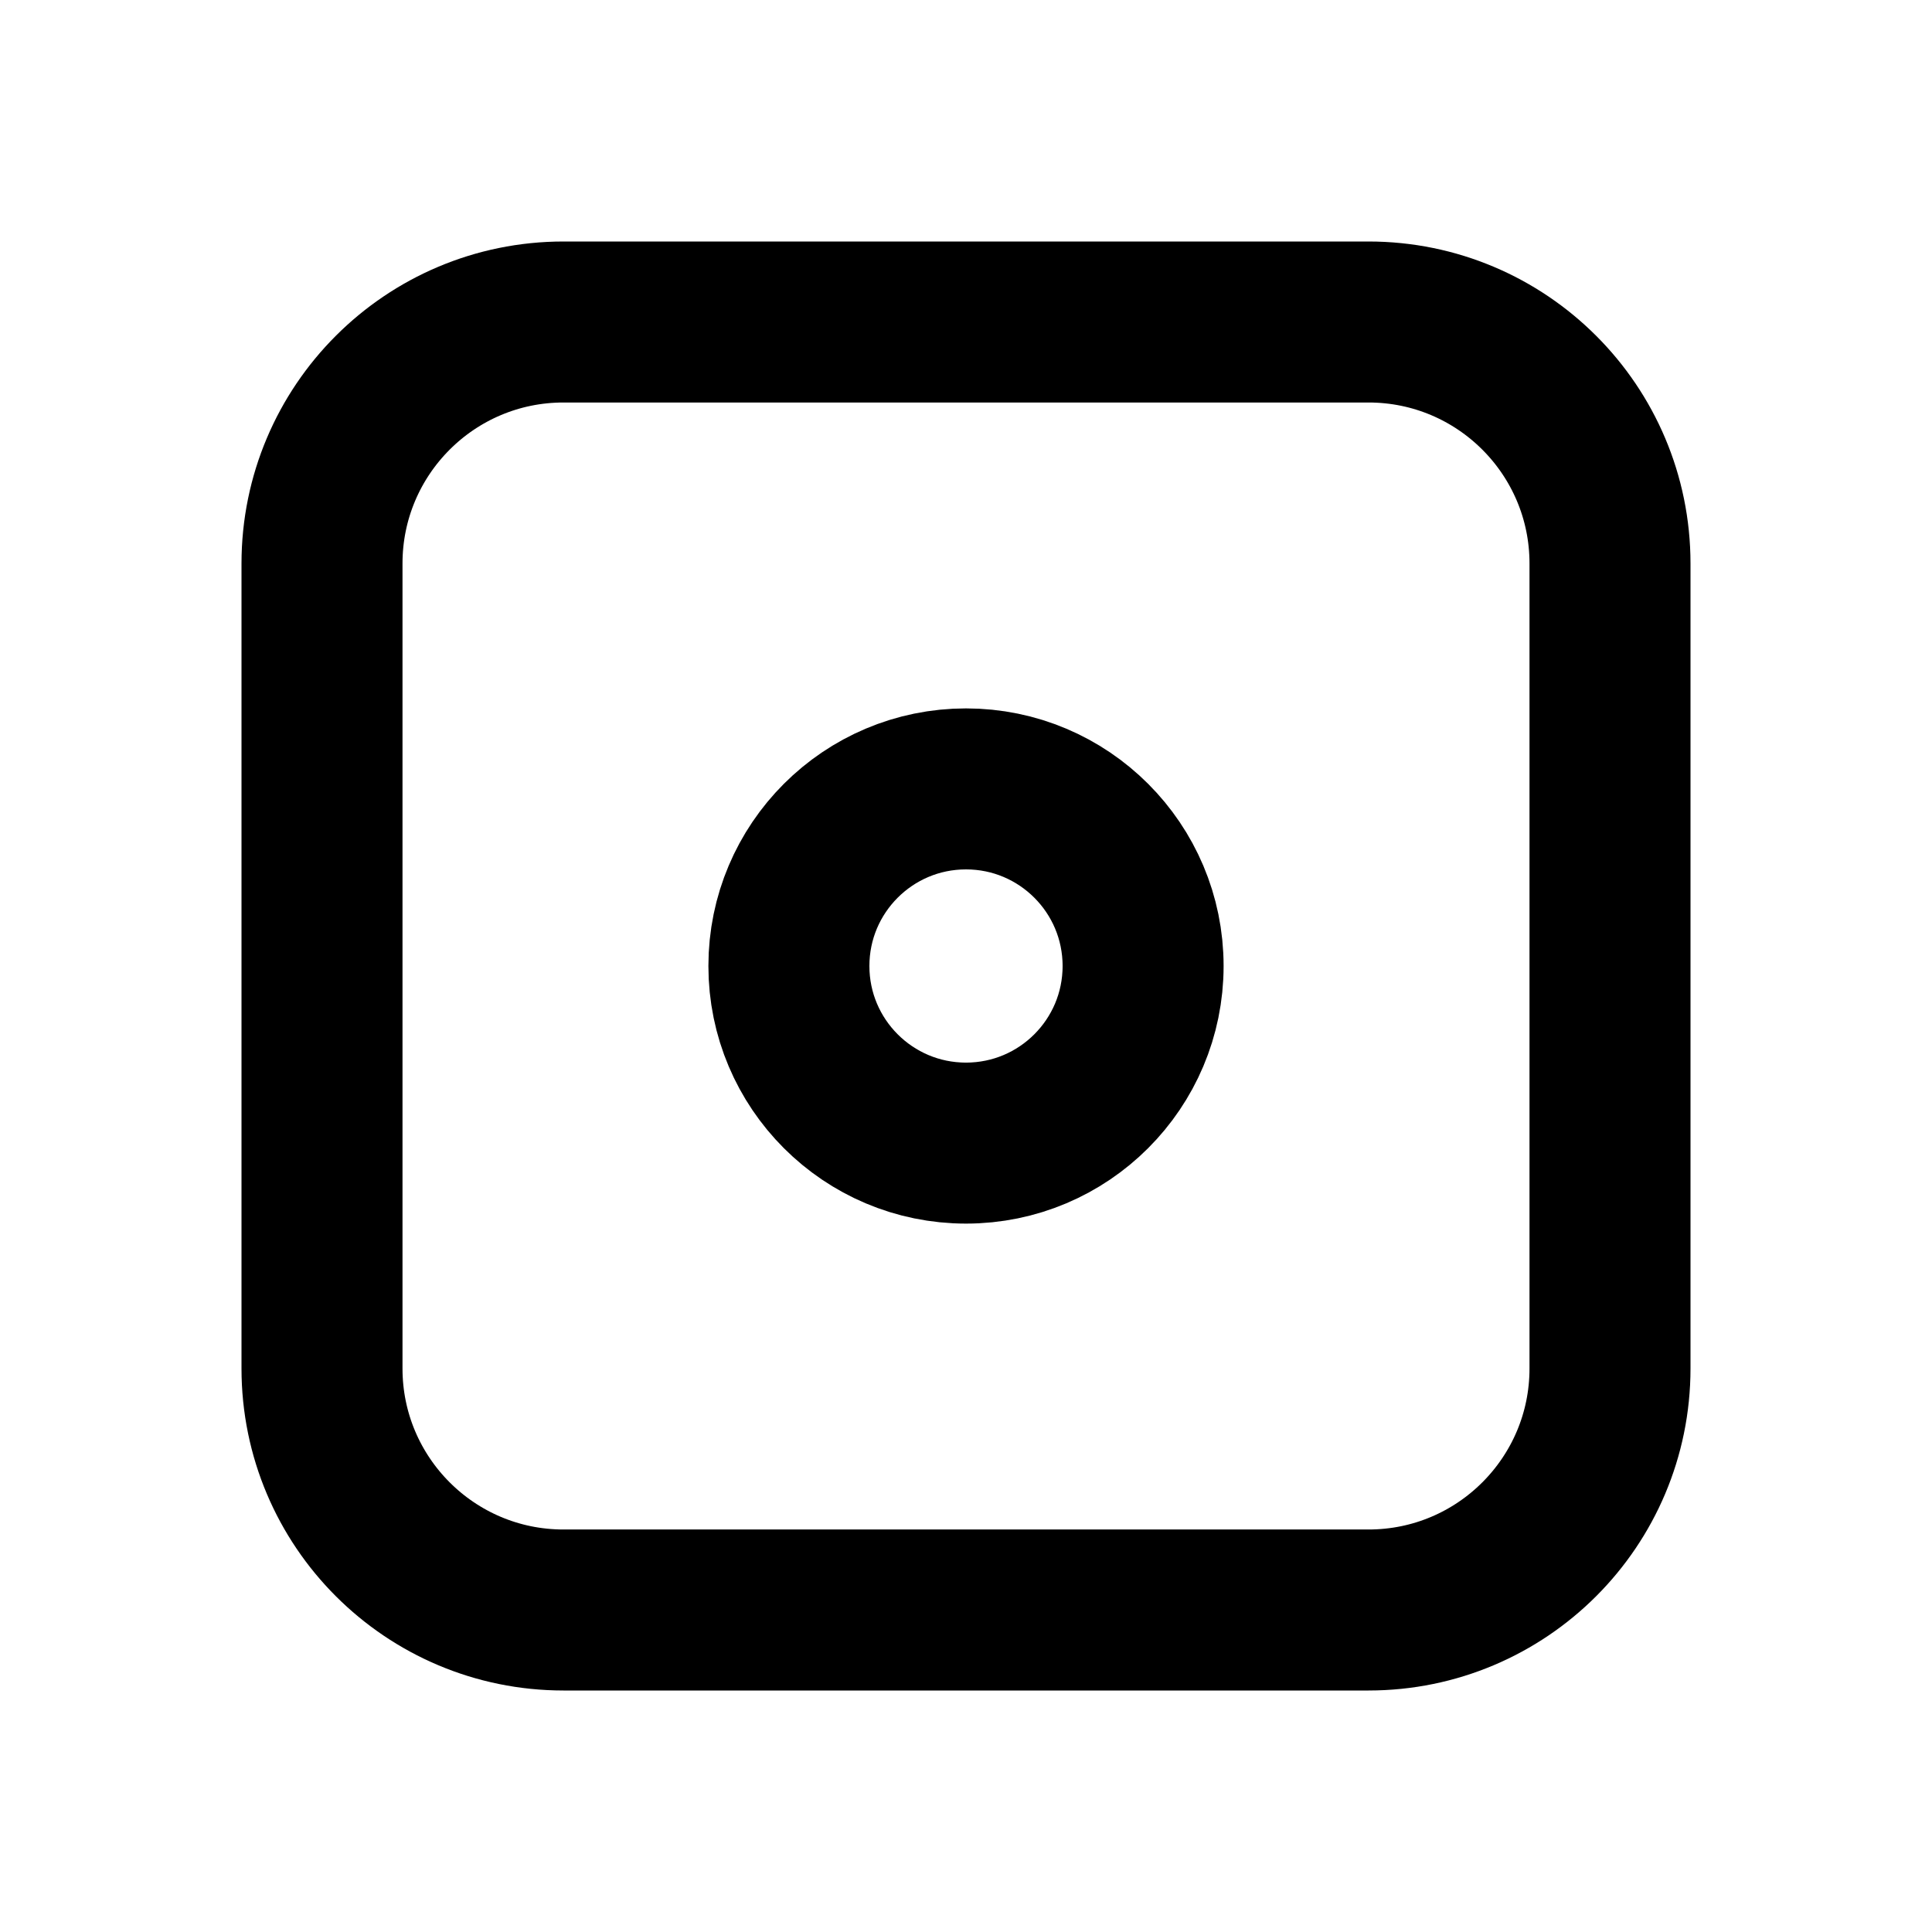
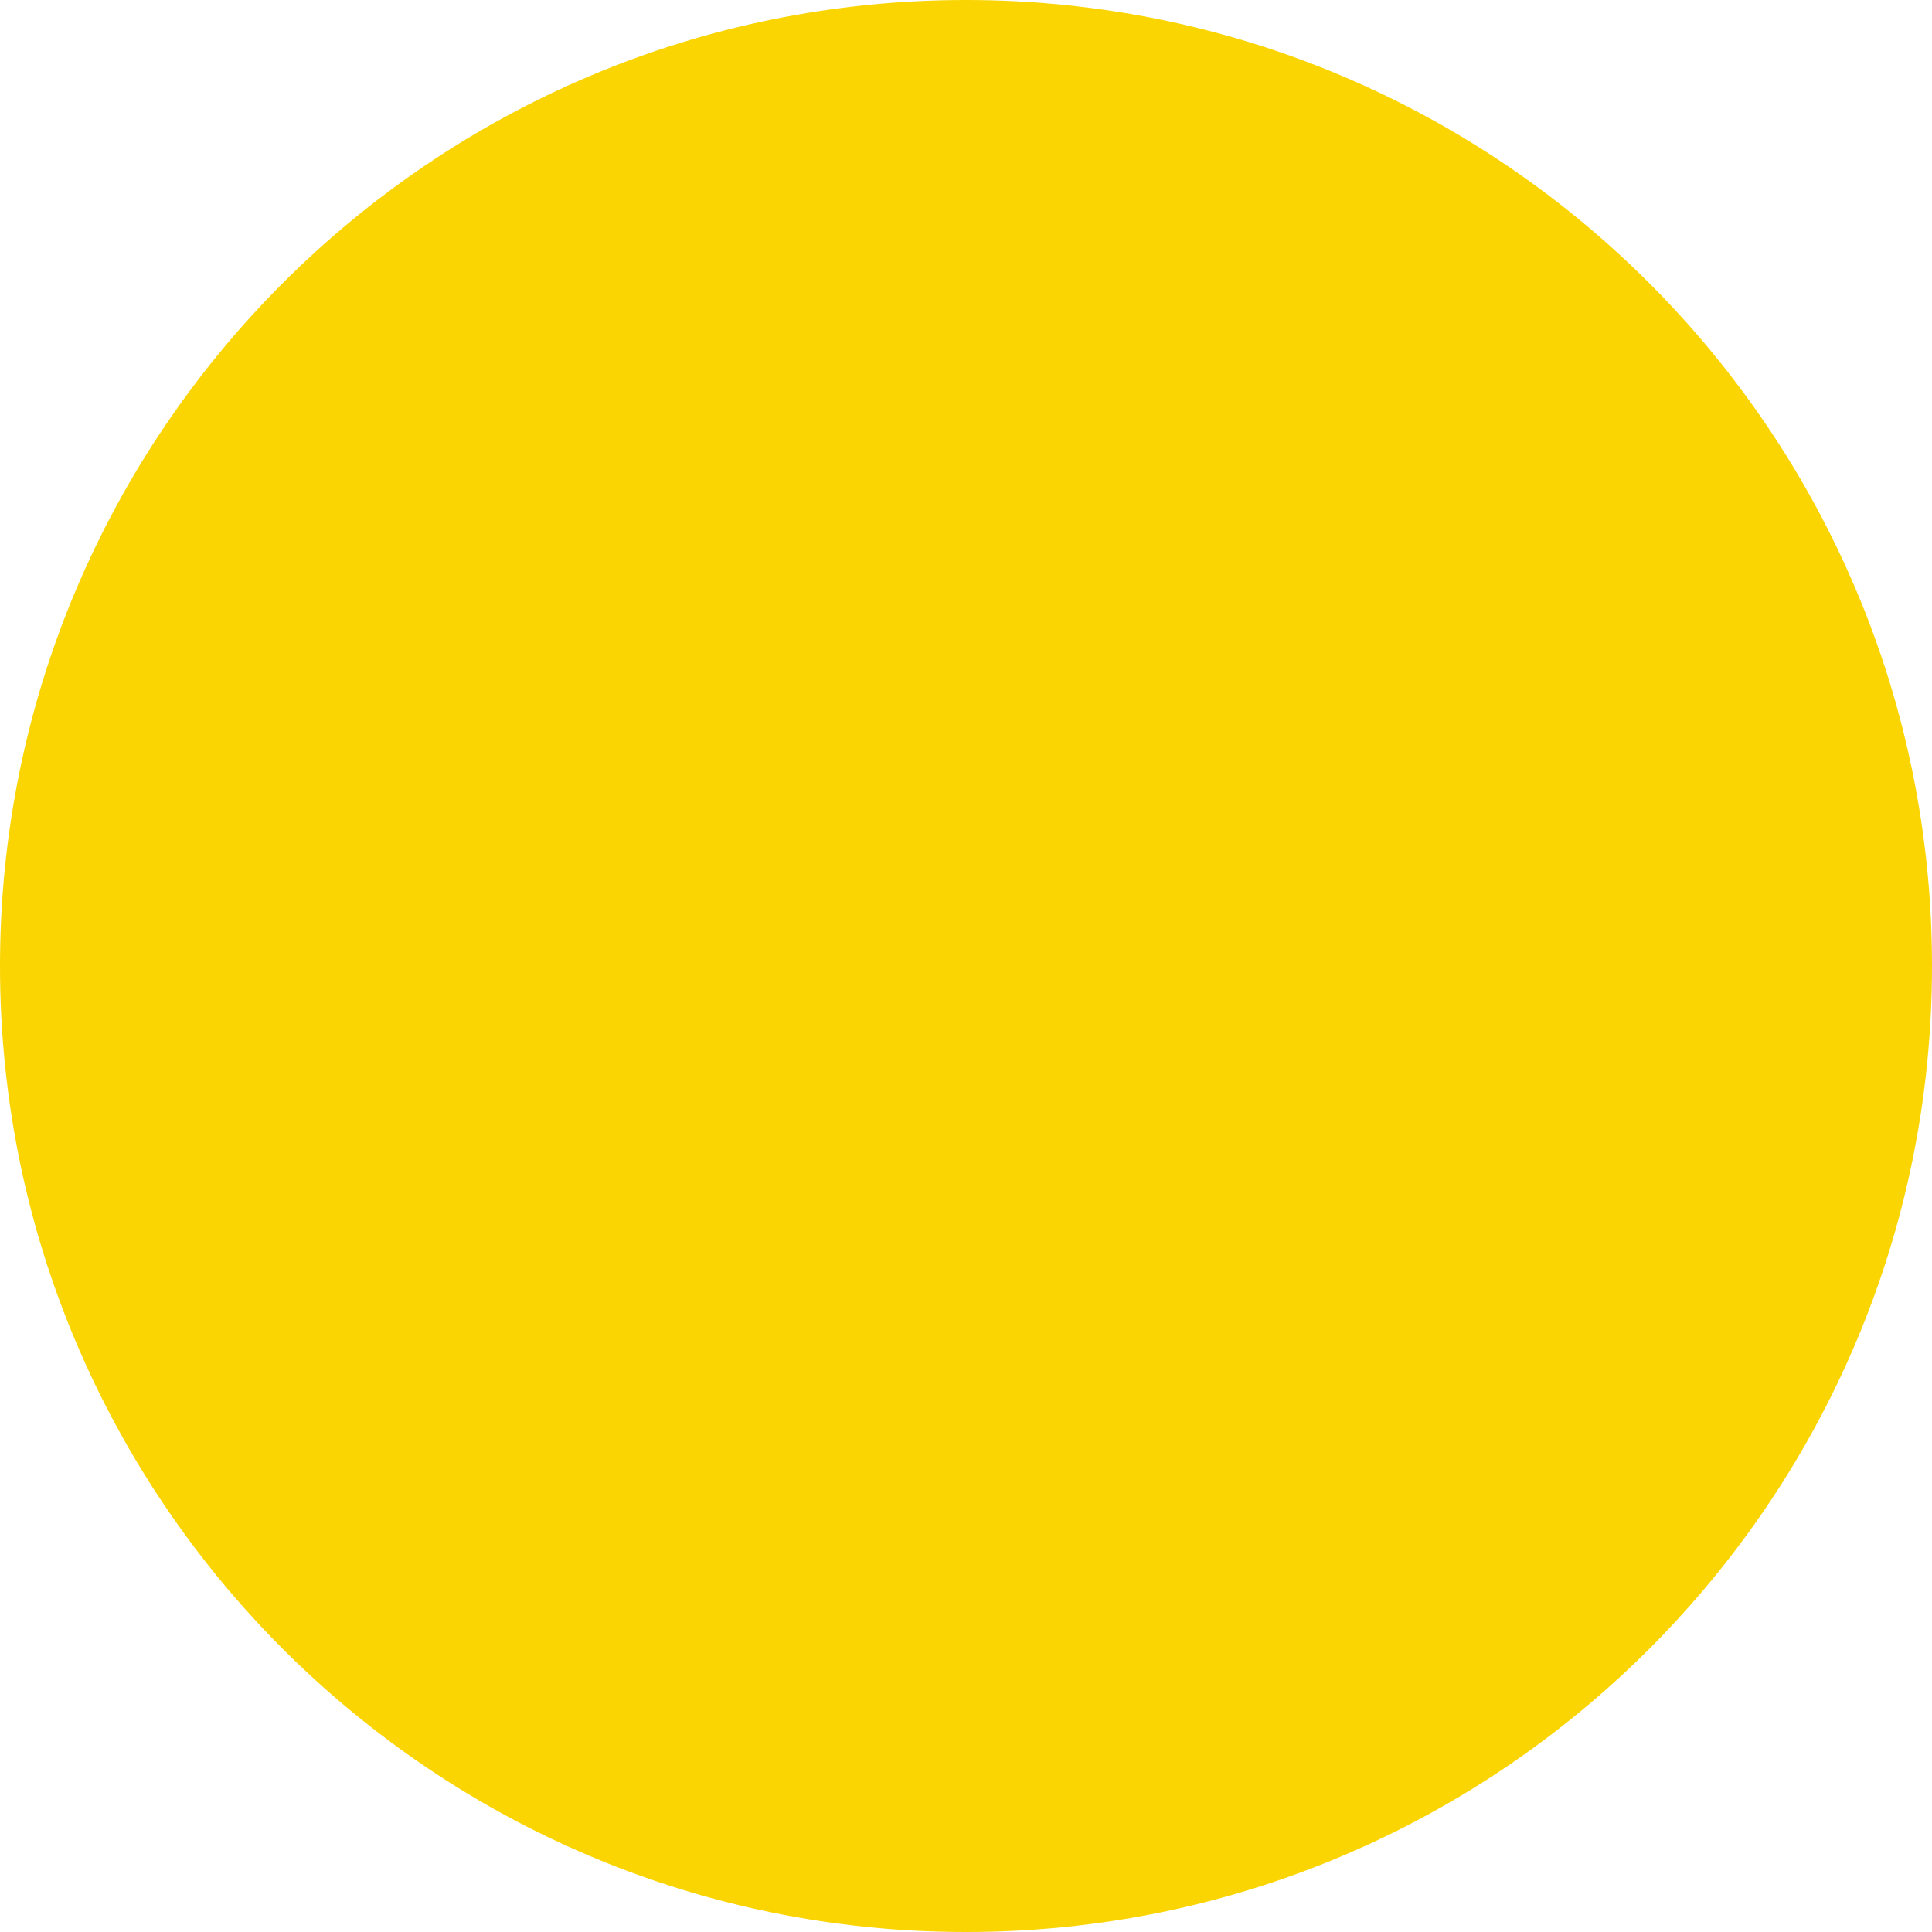
- <svg xmlns="http://www.w3.org/2000/svg" viewBox="0 0 24 24" fill="none" stroke="currentColor" stroke-width="2" stroke-linecap="round" stroke-linejoin="round">
-   <path d="M7 4h10a3 3 0 0 1 3 3v10a3 3 0 0 1-3 3H7a3 3 0 0 1-3-3V7a3 3 0 0 1 3-3Z" />
-   <circle cx="12" cy="12" r="2.2" />
+ <svg xmlns="http://www.w3.org/2000/svg" shape-rendering="geometricPrecision" text-rendering="geometricPrecision" image-rendering="optimizeQuality" fill-rule="evenodd" clip-rule="evenodd" viewBox="0 0 512 512">
+   <path fill="#FAD501" d="M256 0c141.385 0 256 114.615 256 256S397.385 512 256 512 0 397.385 0 256 114.615 0 256 0z" />
</svg>
